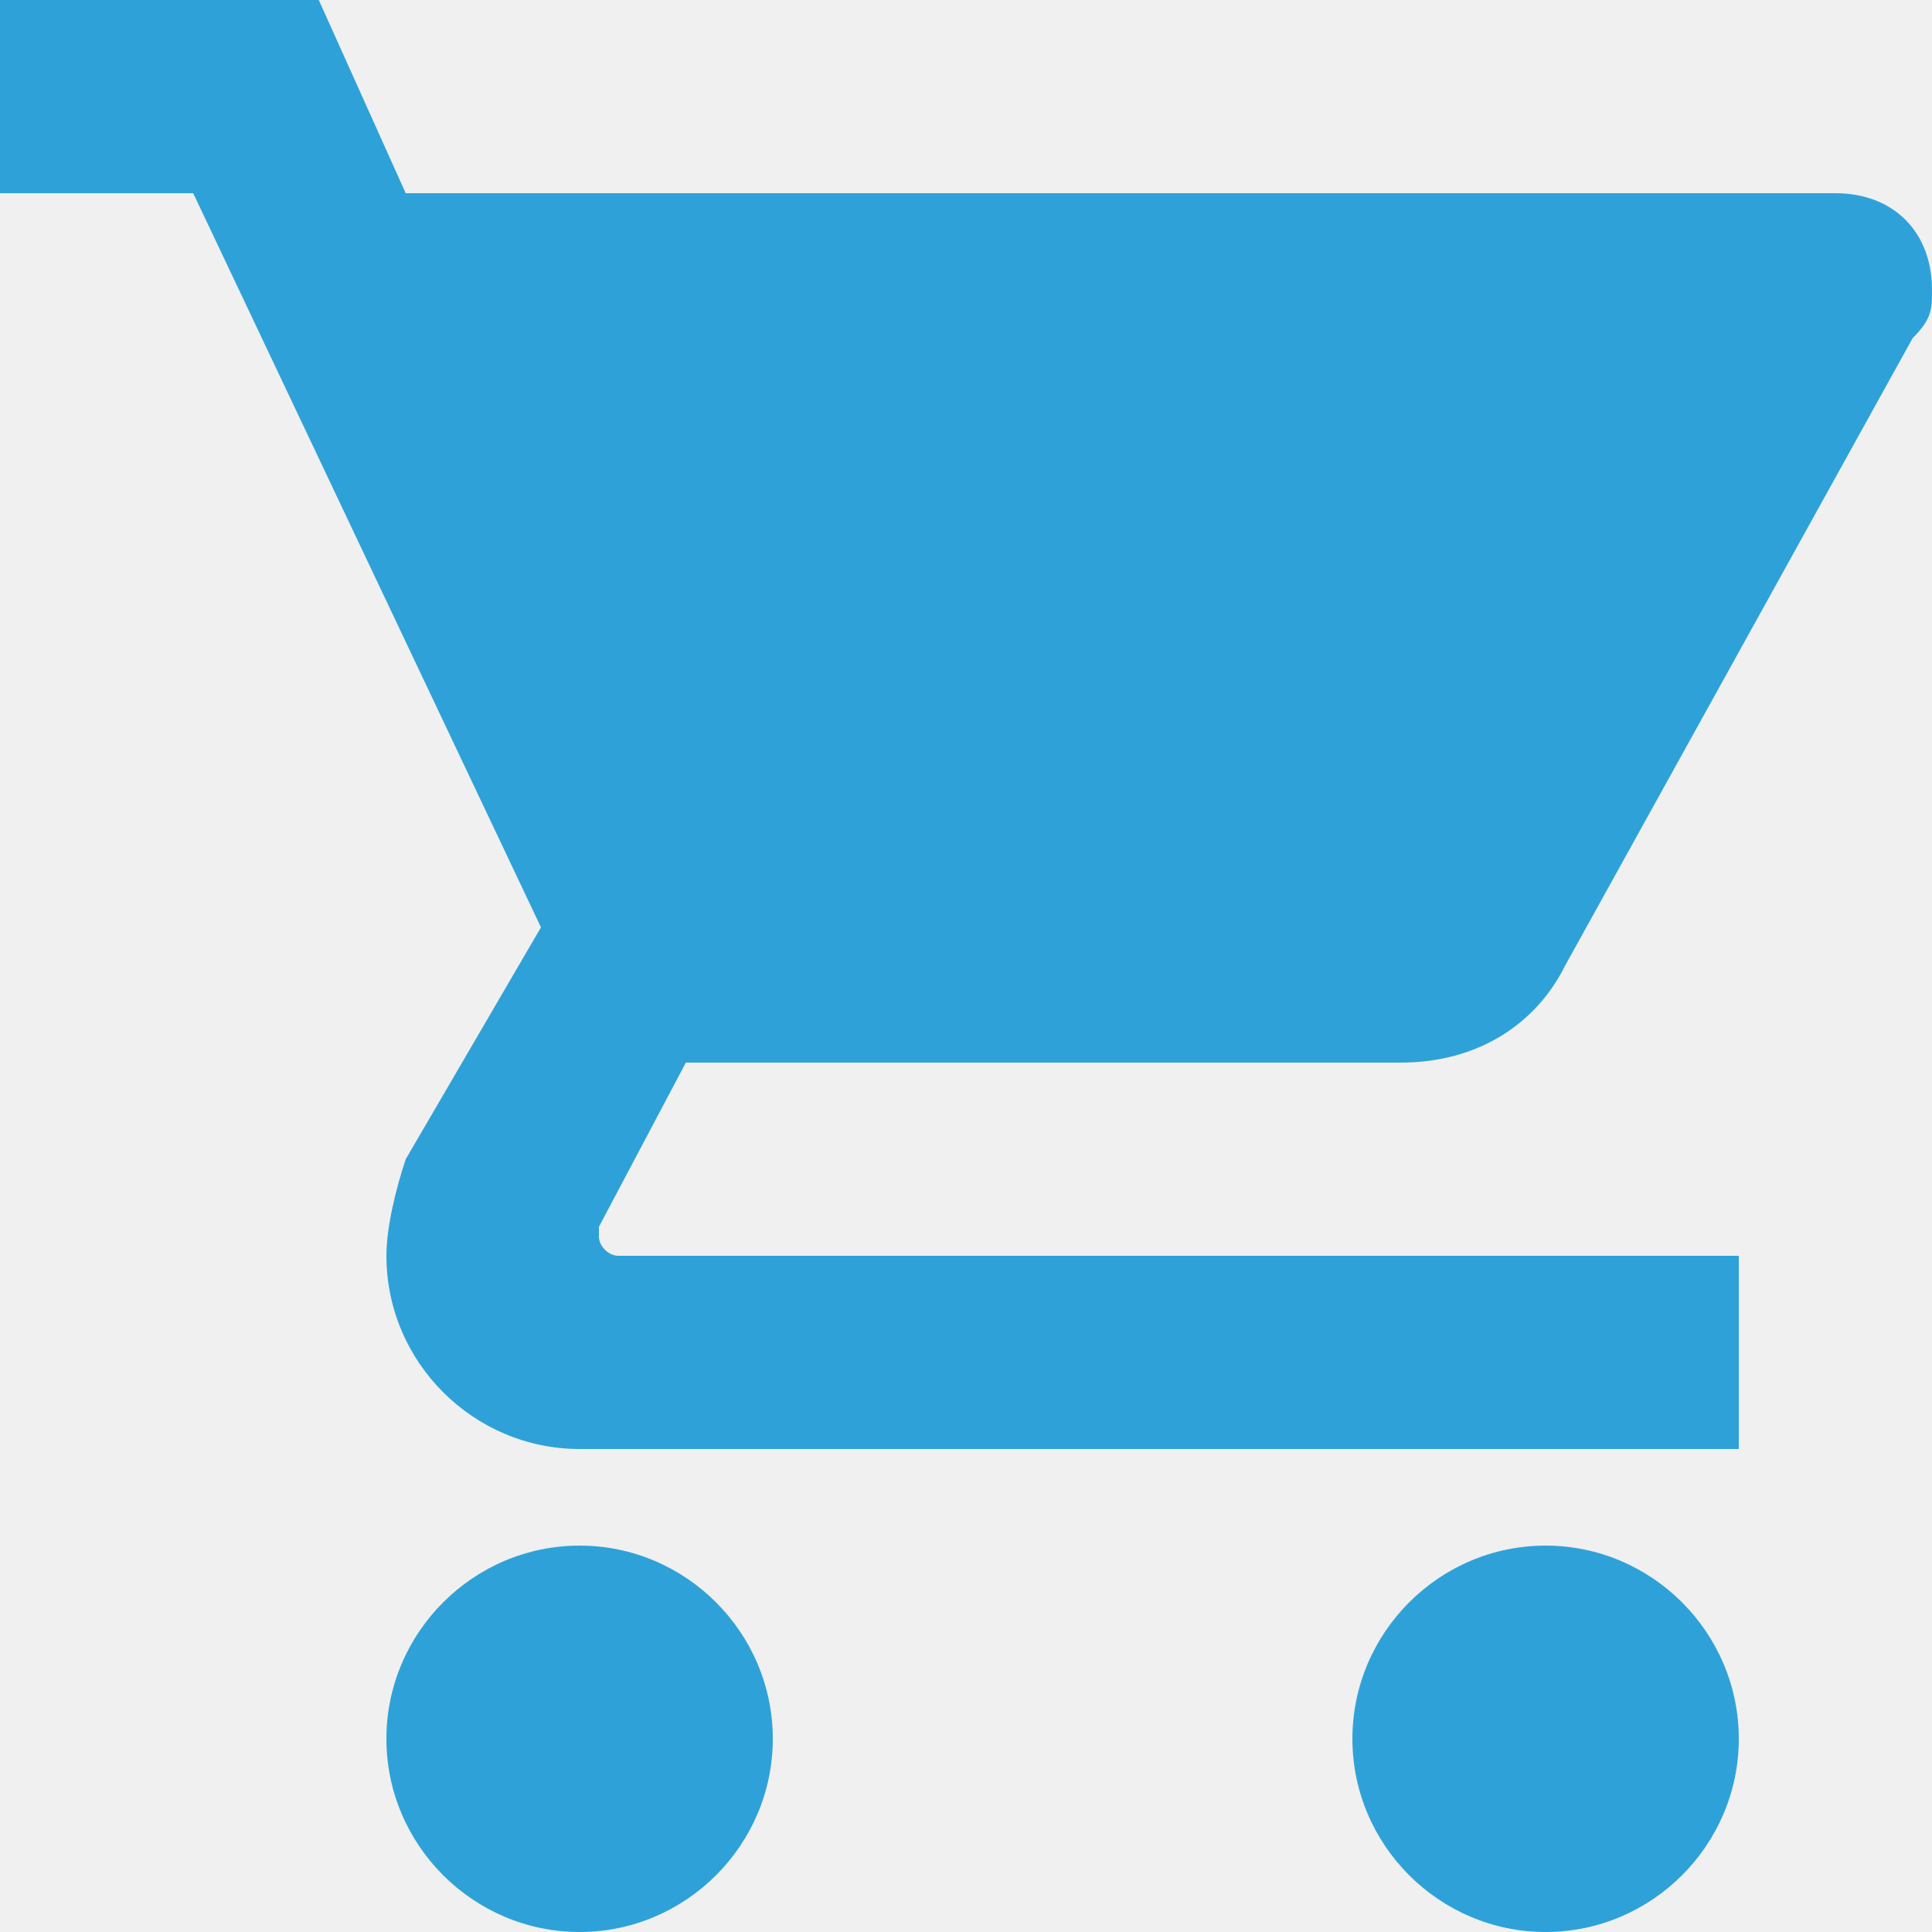
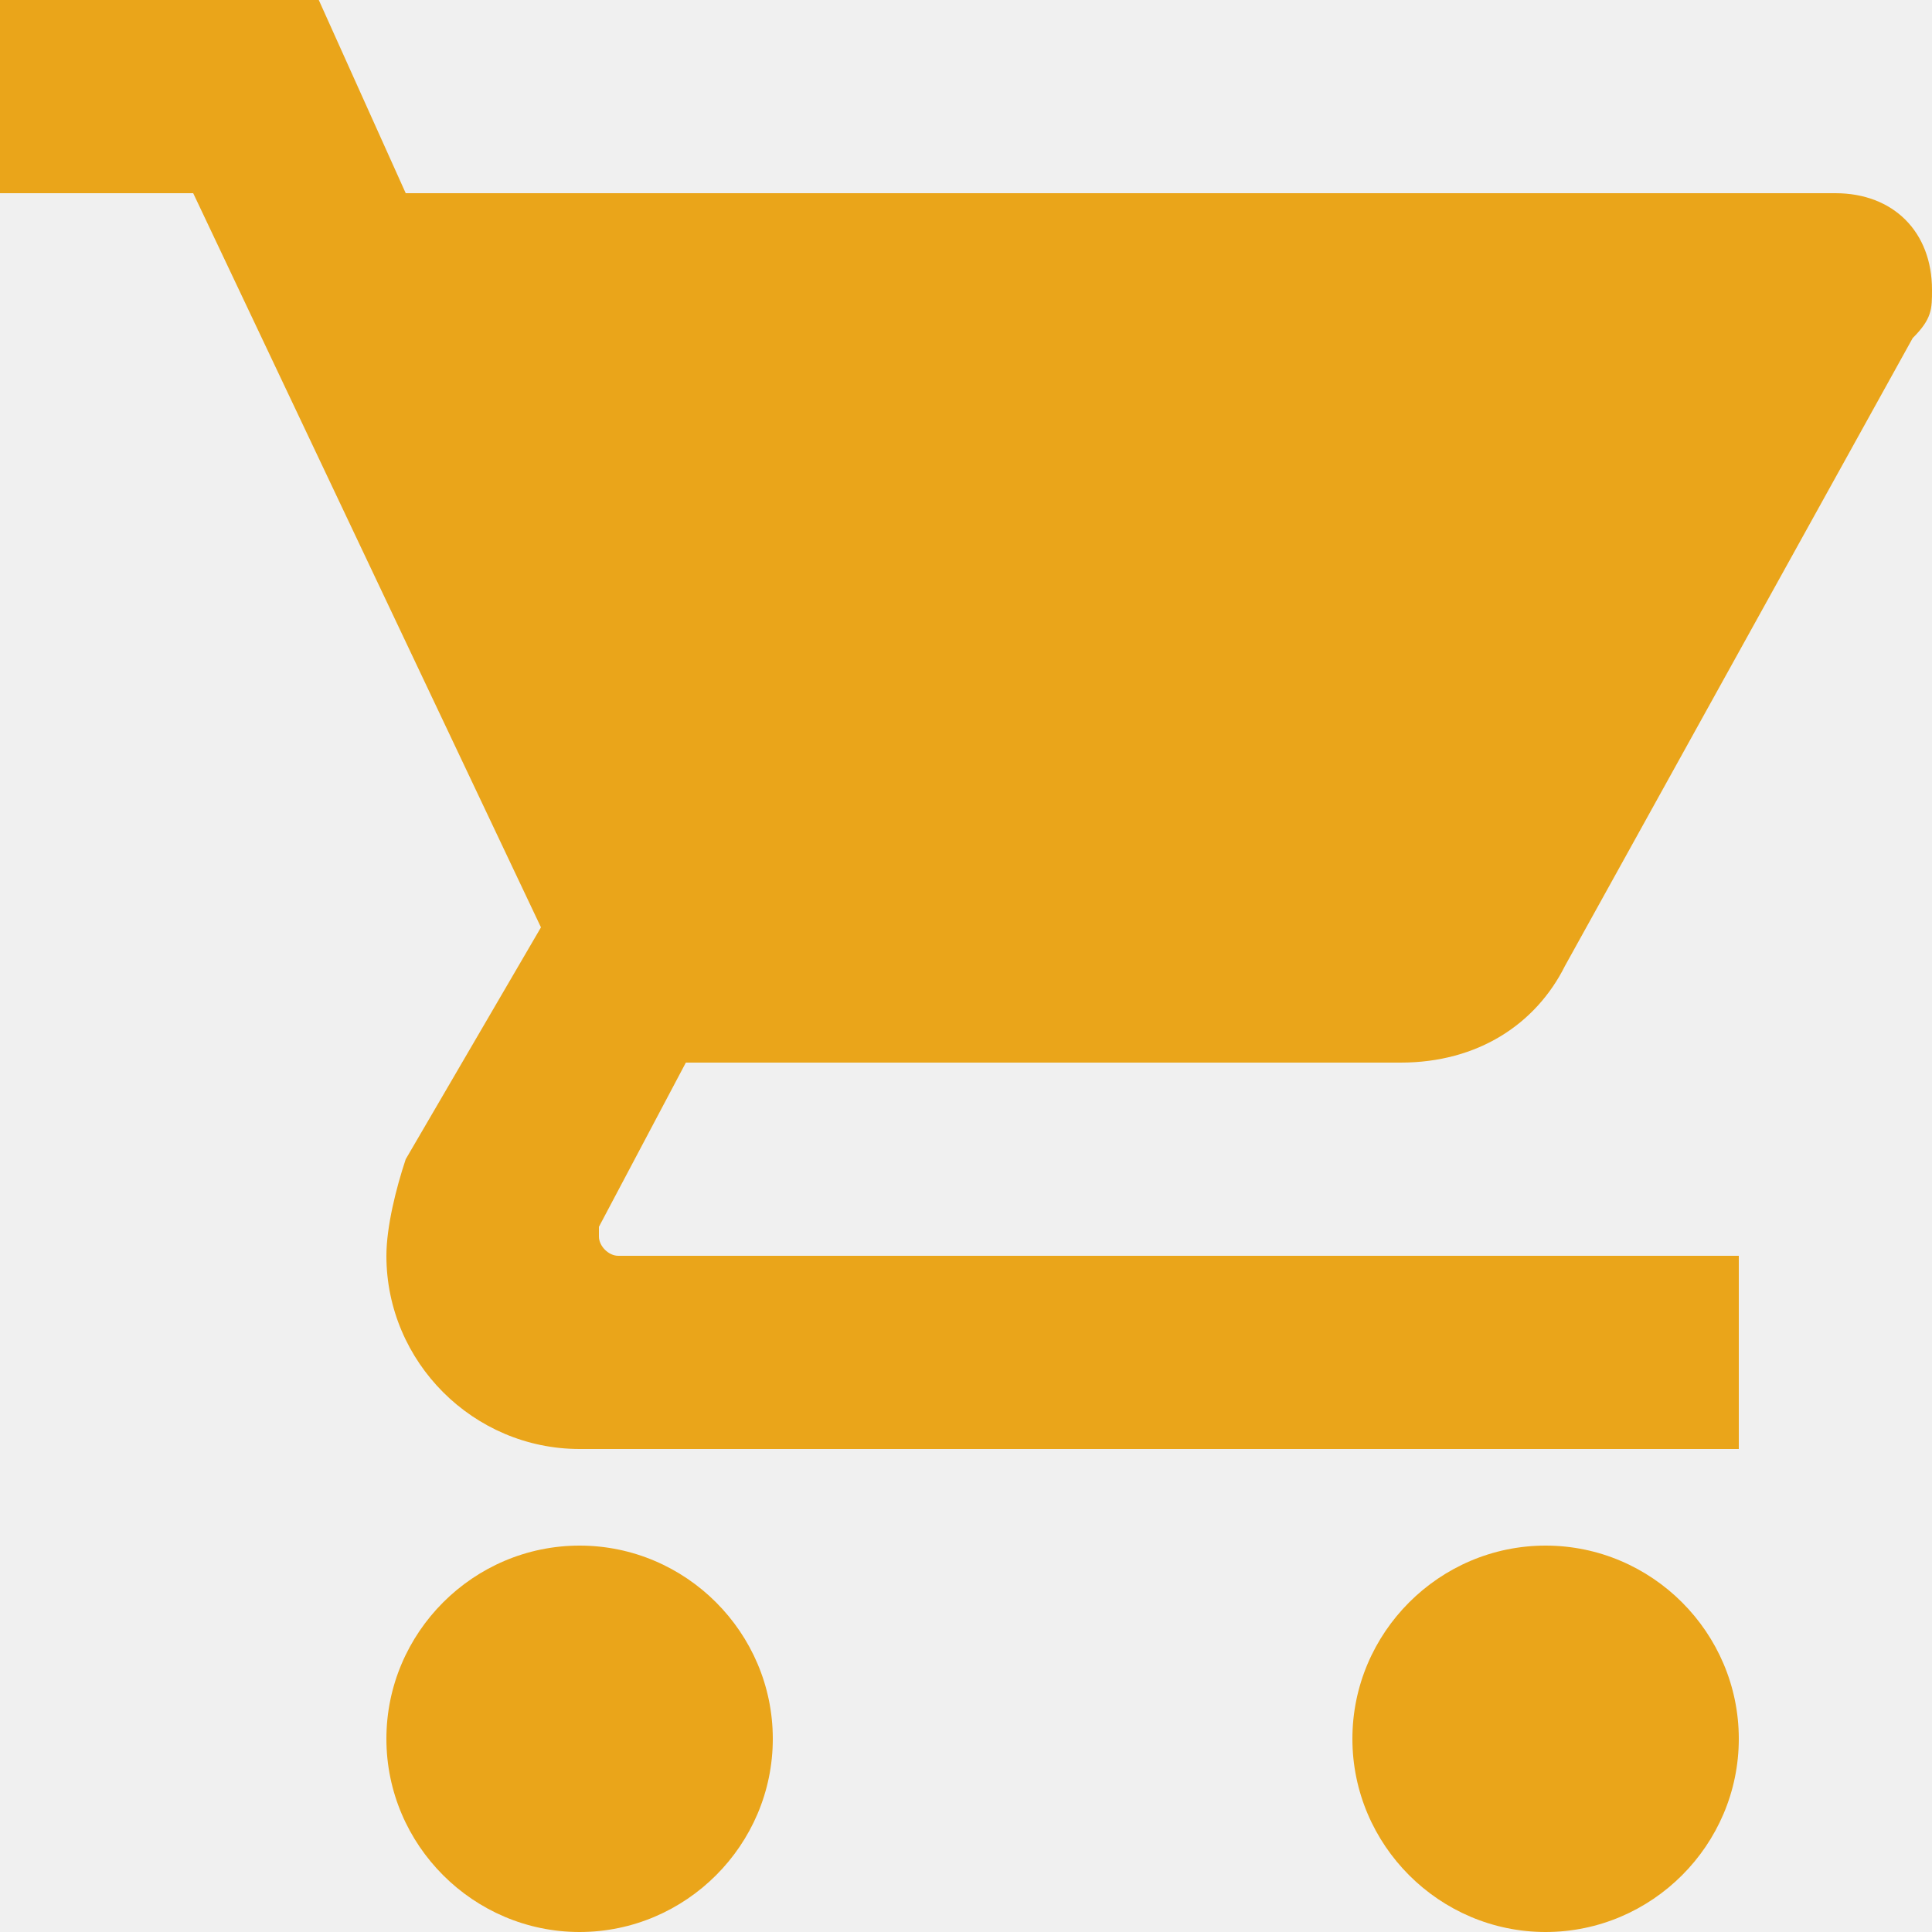
<svg xmlns="http://www.w3.org/2000/svg" width="40" height="40" viewBox="0 0 40 40" fill="none">
-   <g clip-path="url(#clip0_110_72)">
-     <path d="M12 32C9.8 32 8 33.8 8 36C8 38.2 9.8 40 12 40C14.2 40 16 38.2 16 36C16 33.8 14.2 32 12 32ZM0 0V4H4L11.2 19.2L8.4 24C8.2 24.6 8 25.4 8 26C8 28.2 9.8 30 12 30H36V26H12.8C12.6 26 12.4 25.8 12.4 25.6V25.4L14.2 22H29C30.6 22 31.8 21.2 32.4 20L39.6 7C40 6.6 40 6.4 40 6C40 4.8 39.2 4 38 4H8.4L6.6 0H0ZM32 32C29.8 32 28 33.8 28 36C28 38.2 29.8 40 32 40C34.2 40 36 38.2 36 36C36 33.8 34.2 32 32 32Z" fill="#2EA2D8" />
+   <g clip-path="url(#clip0_110_189)">
+     <path d="M12 32C9.8 32 8 33.8 8 36C8 38.2 9.8 40 12 40C14.2 40 16 38.2 16 36C16 33.8 14.2 32 12 32ZM0 0V4H4L11.2 19.2L8.4 24C8.2 24.6 8 25.4 8 26C8 28.2 9.8 30 12 30H36V26H12.8C12.6 26 12.4 25.8 12.4 25.6V25.4L14.2 22H29C30.6 22 31.8 21.2 32.4 20L39.6 7C40 6.6 40 6.4 40 6C40 4.8 39.2 4 38 4H8.4L6.6 0H0ZM32 32C29.8 32 28 33.8 28 36C28 38.2 29.8 40 32 40C34.2 40 36 38.2 36 36C36 33.8 34.2 32 32 32Z" fill="#EAA51A" />
  </g>
  <defs>
-     <clipPath id="clip0_110_72">
+     <clipPath id="clip0_110_189">
      <rect width="40" height="40" fill="white" />
    </clipPath>
  </defs>
</svg>
